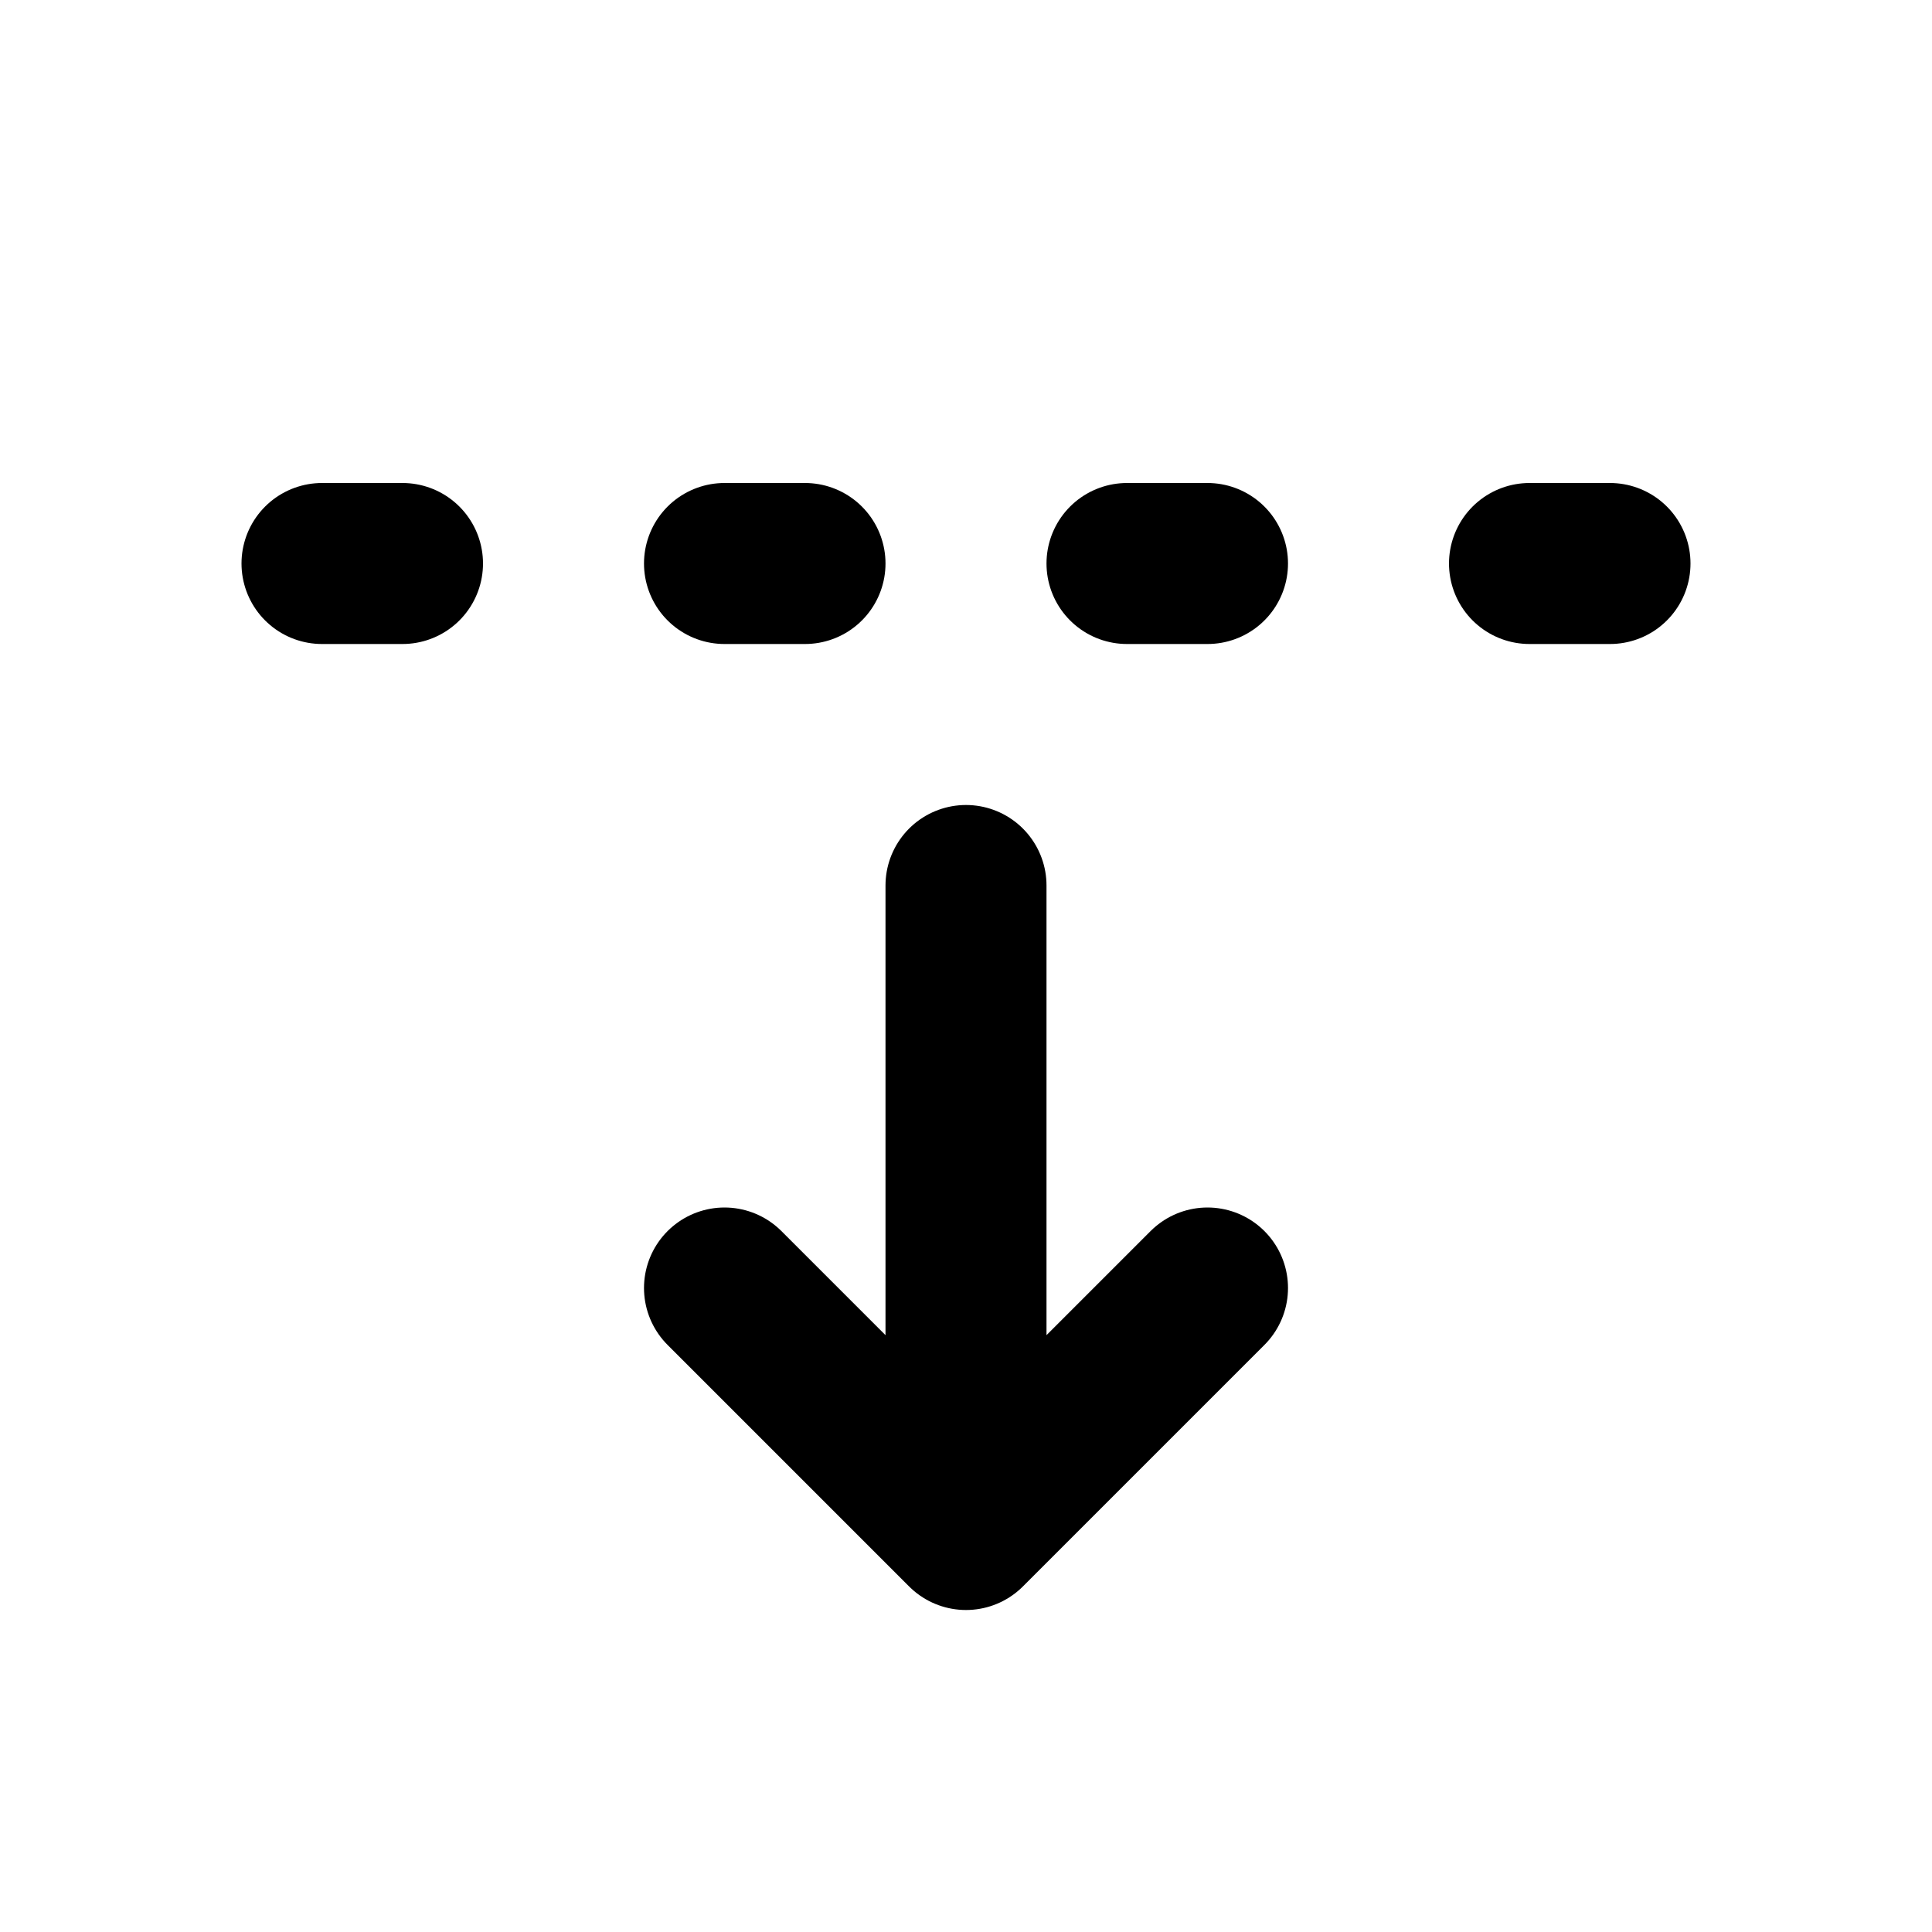
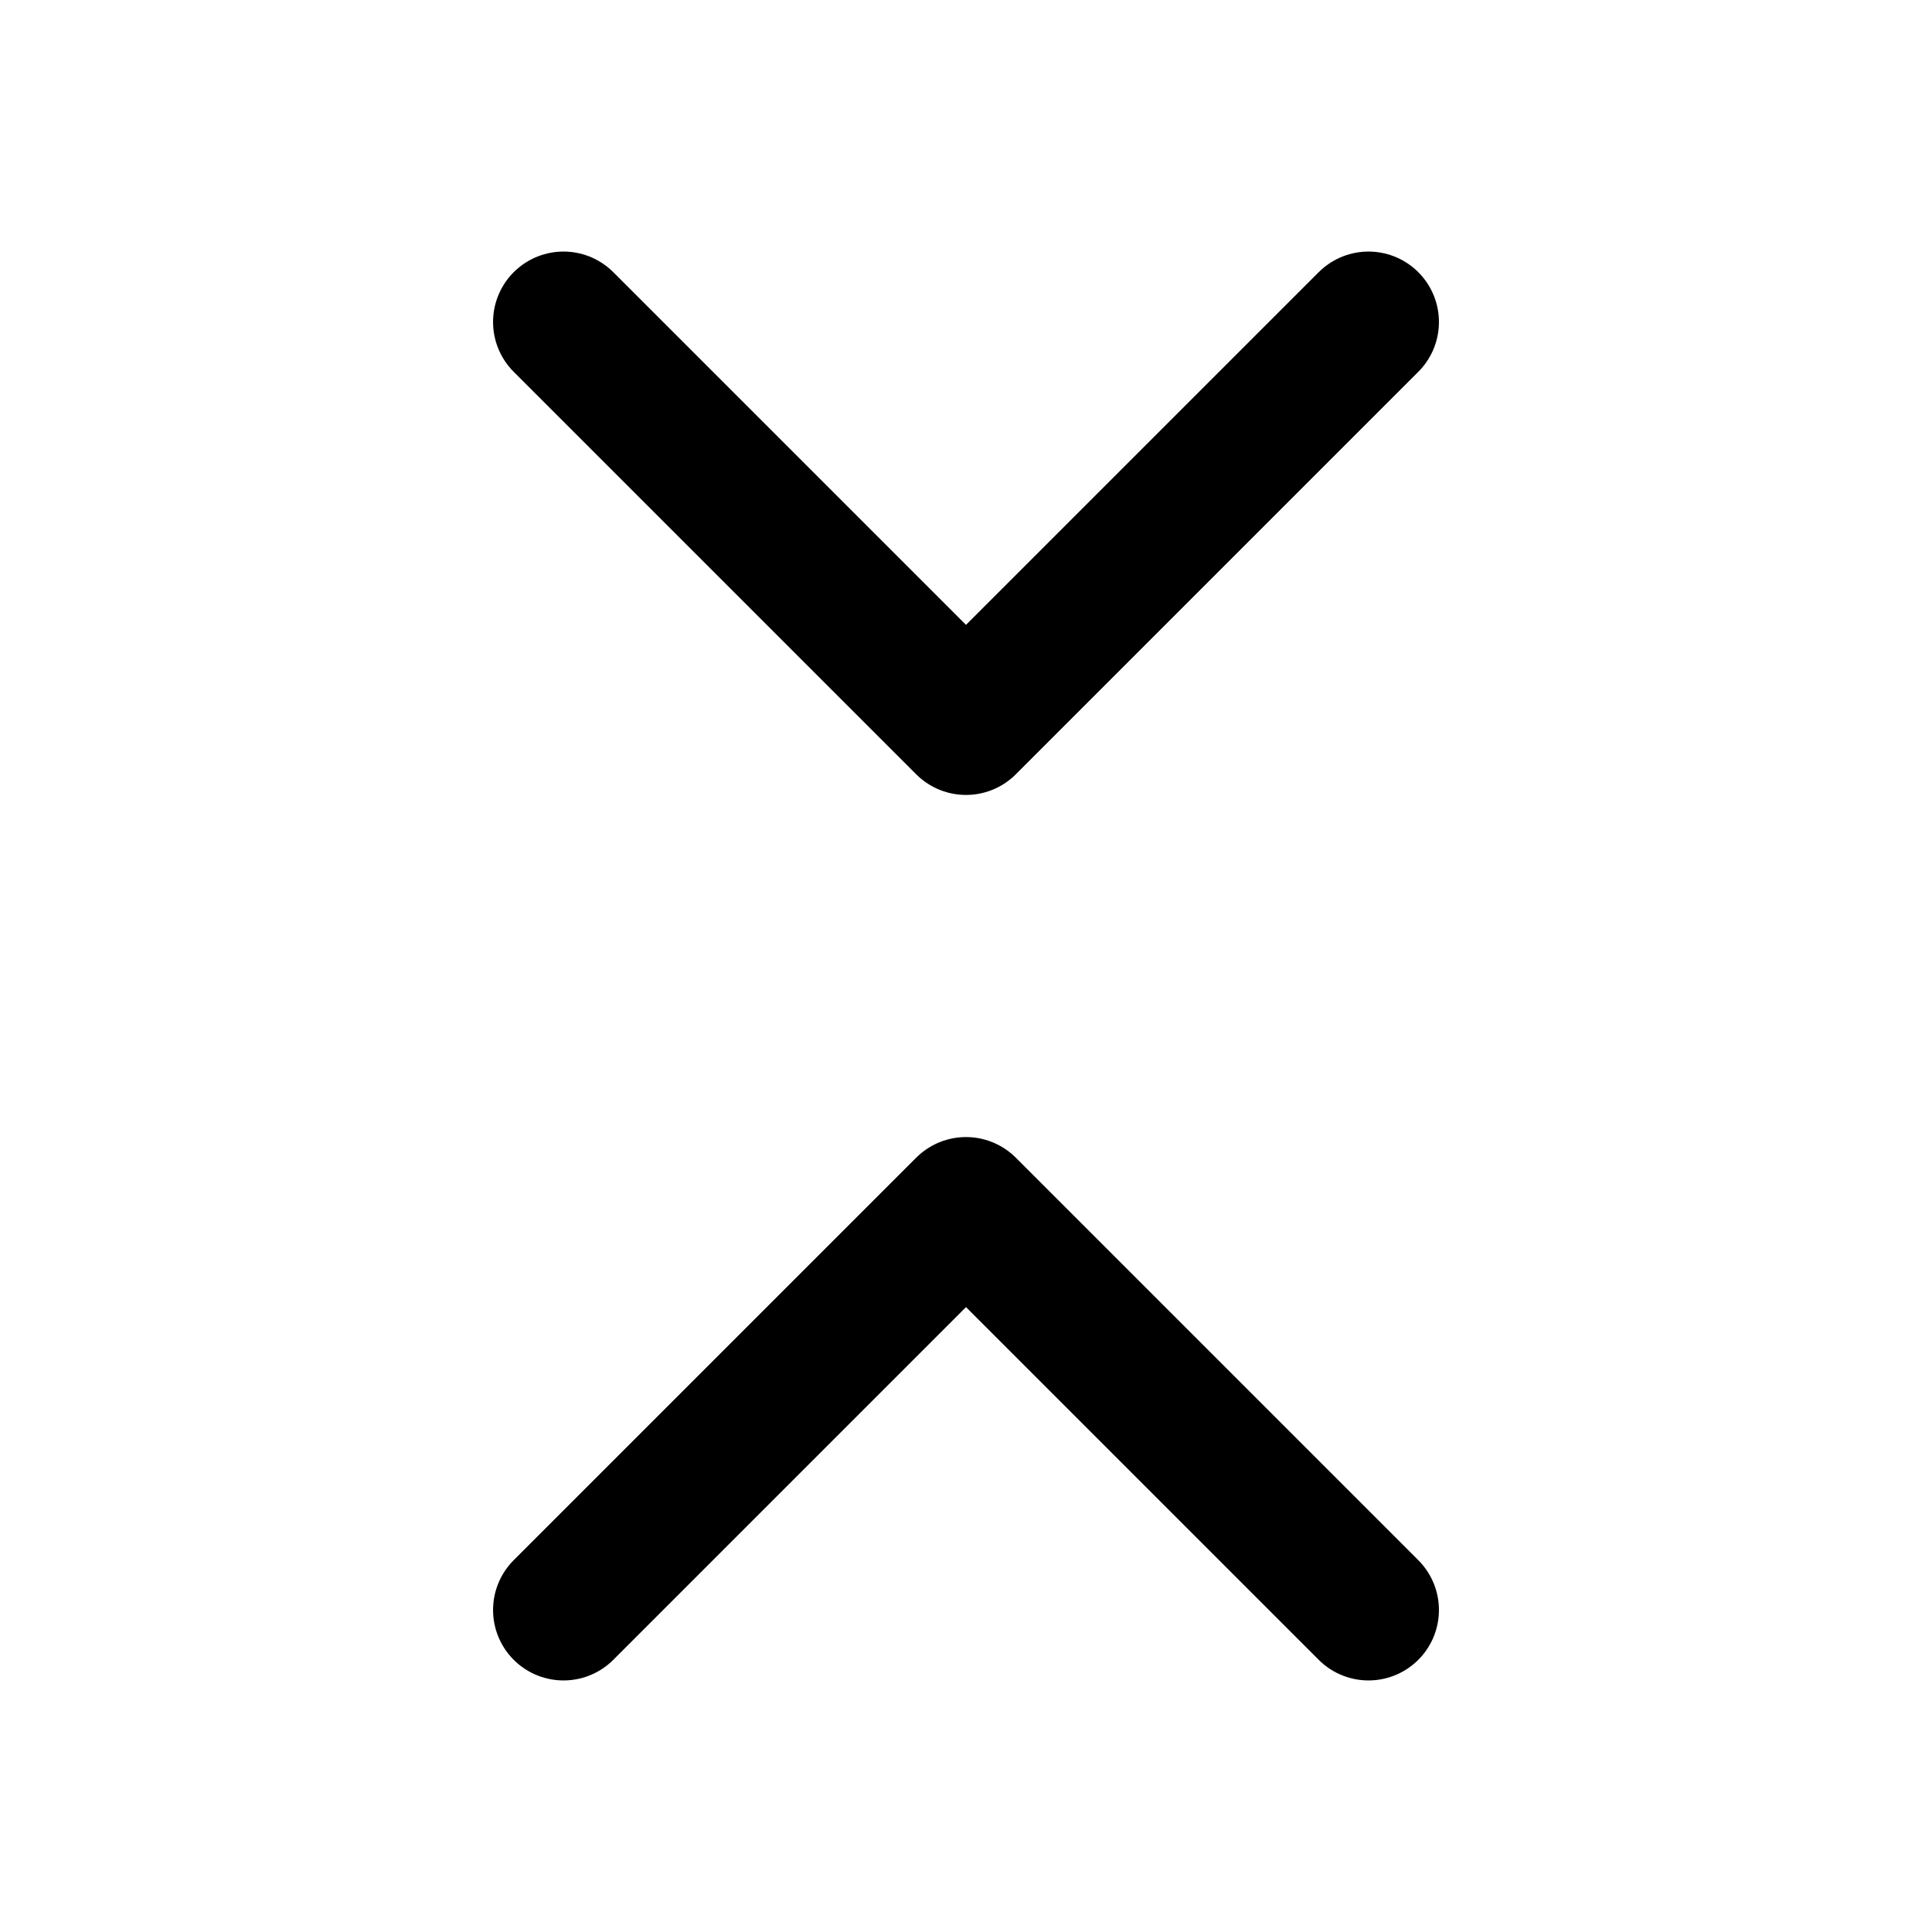
- <svg xmlns="http://www.w3.org/2000/svg" width="24" height="24" viewBox="0 0 24 24" fill="none" stroke="currentColor" stroke-width="2" stroke-linecap="round" stroke-linejoin="round" class="icon icon-tabler icons-tabler-outline icon-tabler-fold-down">
-   <path stroke="none" d="M0 0h24v24H0z" fill="none" />
-   <path d="M12 11v8l3 -3m-6 0l3 3" />
-   <path d="M9 7l1 0" />
-   <path d="M14 7l1 0" />
-   <path d="M19 7l1 0" />
-   <path d="M4 7l1 0" />
+ <svg xmlns="http://www.w3.org/2000/svg" class="lucide lucide-chevrons-down-up" width="24" height="24" viewBox="0 0 24 24" fill="none" stroke="currentColor" stroke-width="1.75" stroke-linecap="round" stroke-linejoin="round">
+   <path d="m7 20 5-5 5 5" />
+   <path d="m7 4 5 5 5-5" />
</svg>
